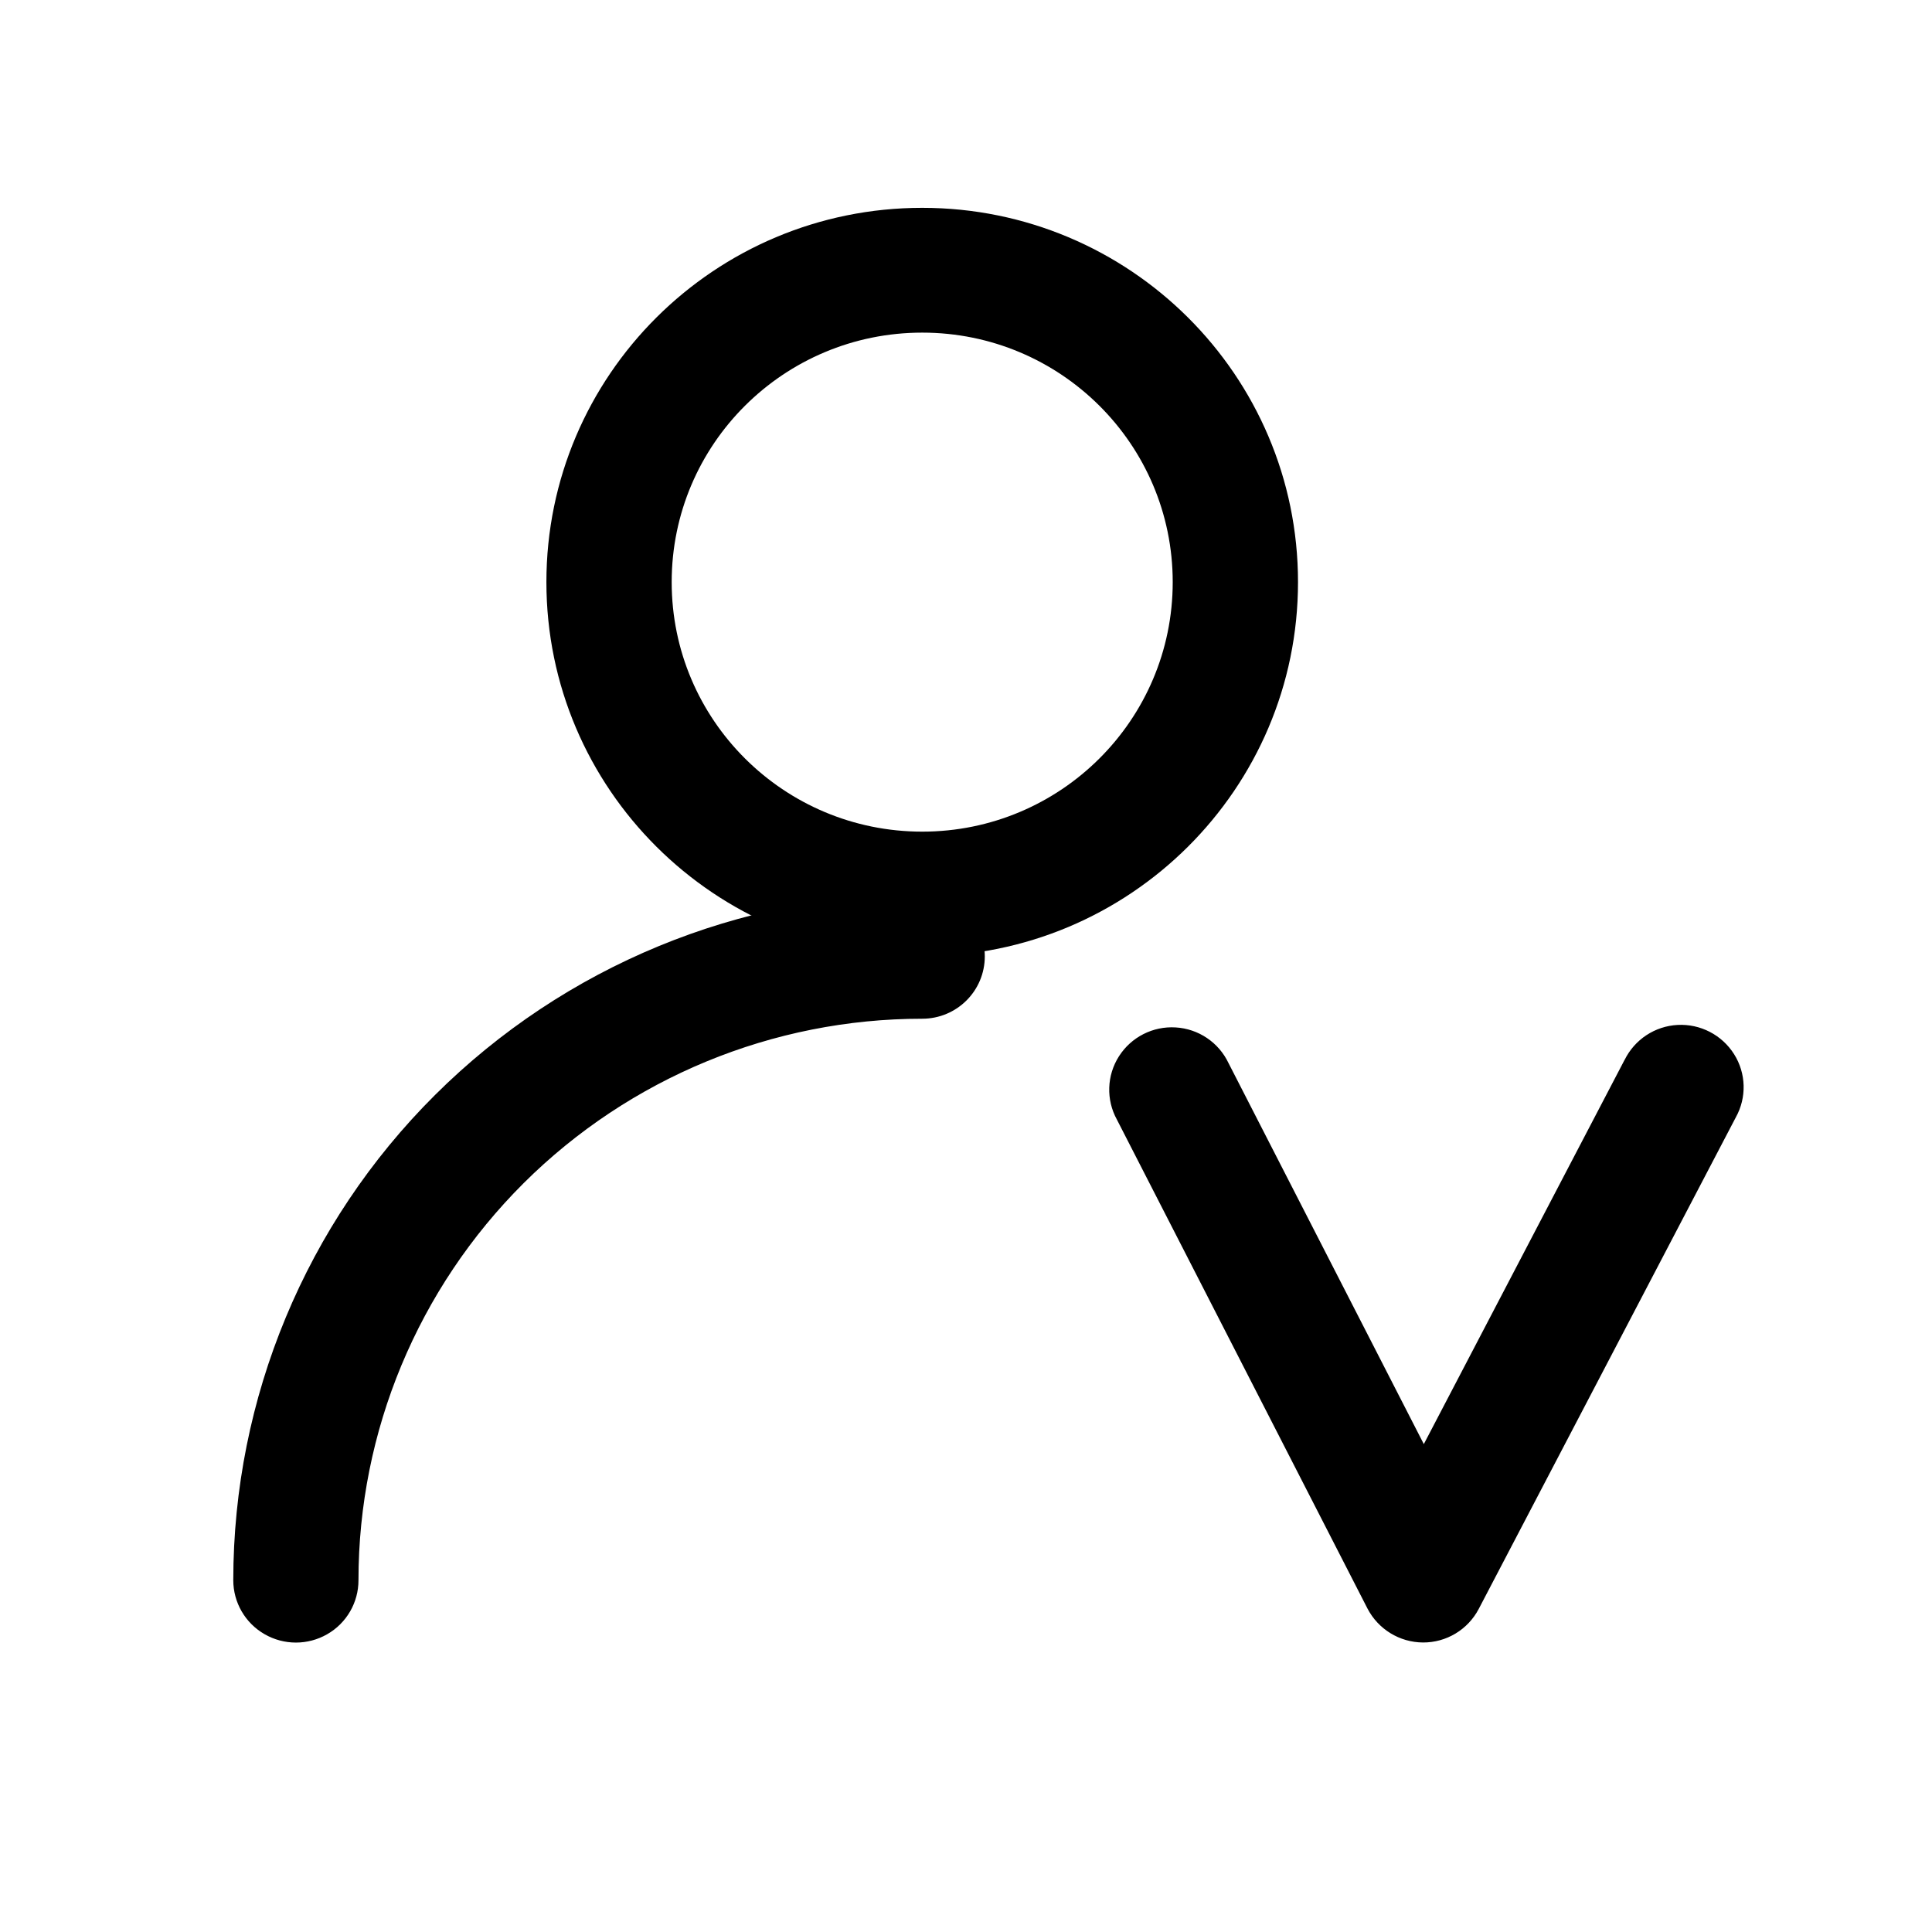
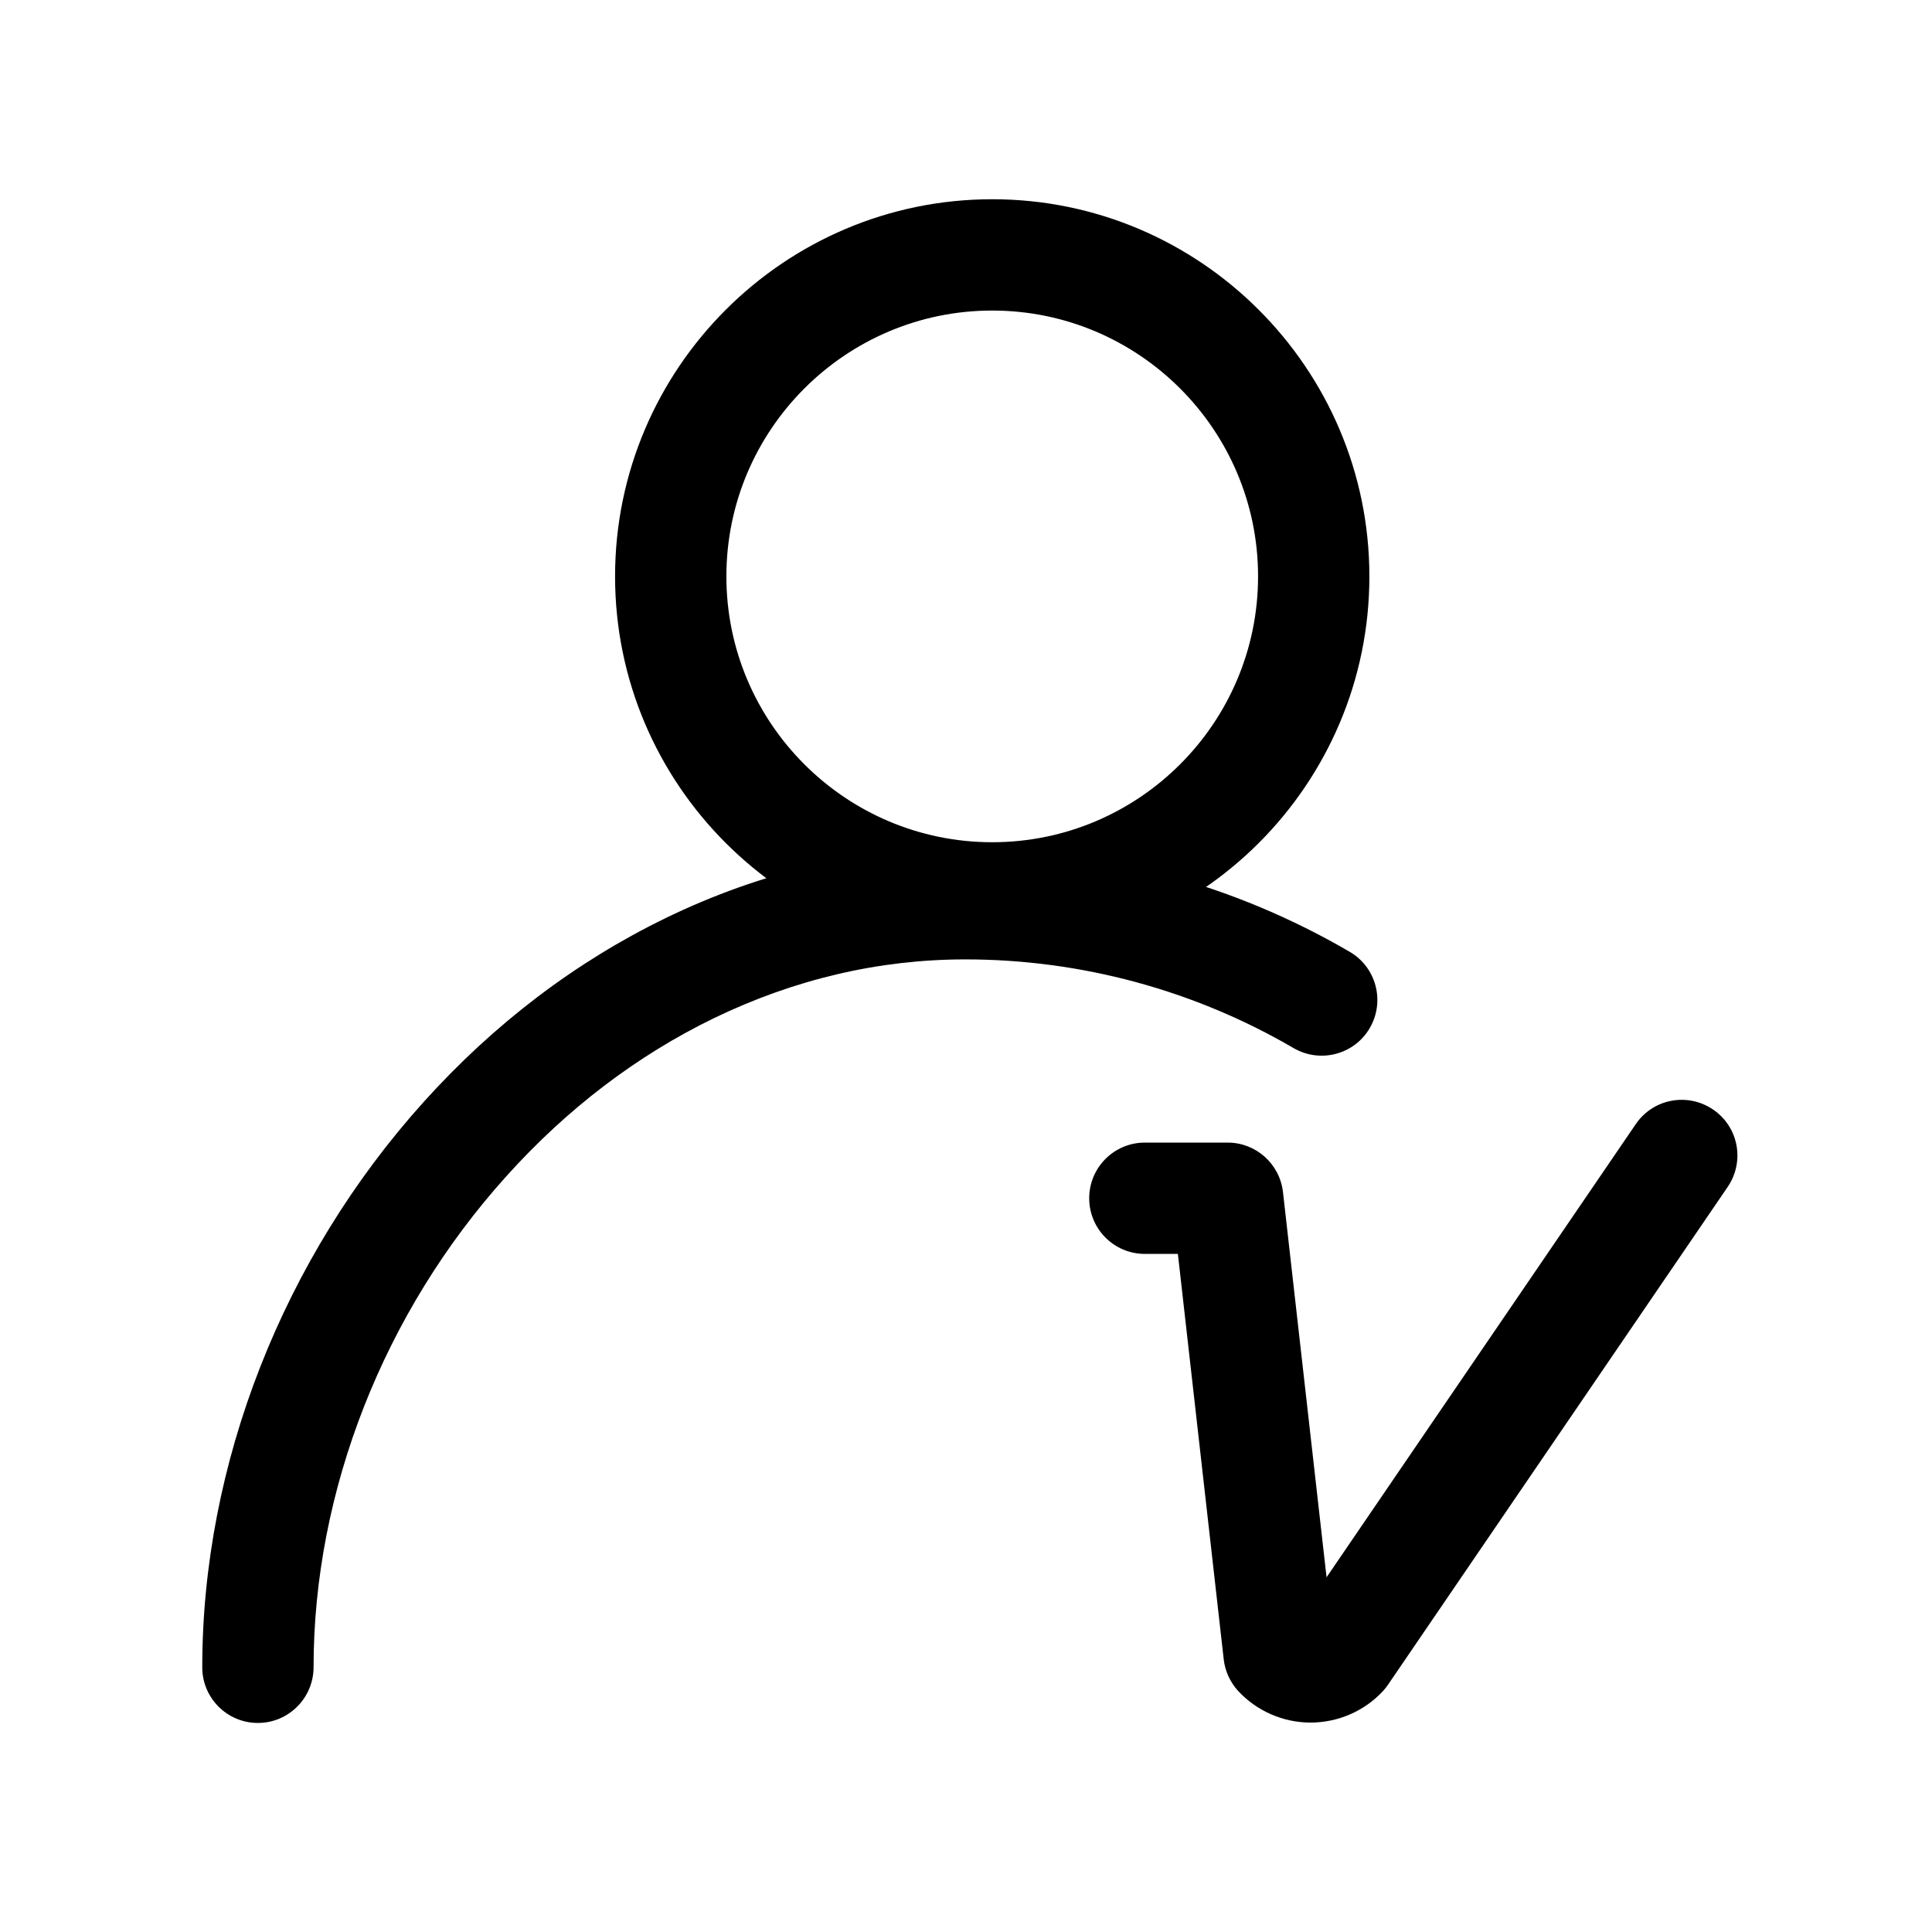
- <svg xmlns="http://www.w3.org/2000/svg" t="1571795957841" class="icon" viewBox="0 0 1024 1024" version="1.1" p-id="8387" width="20" height="20">
+ <svg xmlns="http://www.w3.org/2000/svg" t="1613995432998" class="icon" viewBox="0 0 1024 1024" version="1.1" p-id="40695" width="200" height="200">
  <defs>
    <style type="text/css" />
  </defs>
-   <path d="M488.792 176.297c-73.336 0-132.785 59.169-132.785 132.225 0 73.051 59.448 132.266 132.785 132.266 73.325 0 132.773-59.215 132.773-132.266 0-73.057-59.448-132.225-132.773-132.225z m0-66.142c109.984 0 199.177 88.809 199.177 198.367 0 109.565-89.199 198.361-199.177 198.361-109.99 0-199.189-88.797-199.189-198.361-0.006-109.559 89.199-198.367 199.189-198.367z m0 0" p-id="8388" />
-   <path d="M190 837.529a32.943 32.943 0 0 1-16.568 28.638 33.269 33.269 0 0 1-33.176 0 32.989 32.989 0 0 1-16.614-28.638 363 363 0 0 1 106.937-257.169 365.895 365.895 0 0 1 258.206-106.541c18.327 0 33.176 14.82 33.176 33.059 0 18.309-14.849 33.071-33.176 33.071a299.386 299.386 0 0 0-211.271 87.172c-56 55.808-87.515 131.491-87.515 210.408z m671.083-275.764a33.252 33.252 0 0 1 28.102-18.531 33.327 33.327 0 0 1 29.908 15.484 32.803 32.803 0 0 1 0.897 33.537l-136.251 260.548a33.176 33.176 0 0 1-29.547 17.75 33.38 33.38 0 0 1-29.395-17.983l-132.785-259.103a32.908 32.908 0 0 1 1.06-33.613 33.205 33.205 0 0 1 30.059-15.298 33.147 33.147 0 0 1 27.98 18.845l103.541 202.002 106.43-203.692v0.052z m0 0" p-id="8389" />
+   <path d="M525.9 505.4c-110.2 0-199.9-89.7-199.9-199.9s89.7-199.9 199.9-199.9 199.9 89.7 199.9 199.9-89.6 199.9-199.9 199.9z m0-340.8c-77.7 0-140.9 63.2-140.9 140.9s63.2 140.9 140.9 140.9 140.9-63.2 140.9-140.9-63.2-140.9-140.9-140.9z" p-id="40696" />
+   <path d="M136.7 913.2c-16.3 0-29.5-13.2-29.5-29.5C107.2 776 150 666.8 224.6 584c37.4-41.5 80.5-74.2 128.2-97.4 50.7-24.6 104.1-37.1 158.8-37.1 71.7 0 142.2 19 203.8 55 14.1 8.2 18.8 26.3 10.6 40.4-8.2 14.1-26.3 18.8-40.4 10.6-52.6-30.7-112.7-47-174-47-45.7 0-90.4 10.5-133.1 31.1-40.8 19.8-77.9 48-110.1 83.8-65 72.1-102.2 166.9-102.2 260.2 0 16.4-13.3 29.6-29.5 29.6z" p-id="40697" />
+   <path d="M694.6 913c-14.5 0-28.5-6.1-38.4-16.8-4.2-4.6-6.9-10.5-7.6-16.7l-24.3-214.9h-17.5c-16.3 0-29.5-13.2-29.5-29.5s13.2-29.5 29.5-29.5h43.9c15 0 27.6 11.3 29.3 26.2L703.1 836 867 595.8c9.2-13.5 27.5-16.9 41-7.7s16.9 27.5 7.7 41l-180 263.8c-0.8 1.2-1.7 2.3-2.7 3.4-9.8 10.6-23.8 16.7-38.4 16.7z" p-id="40698" />
</svg>
